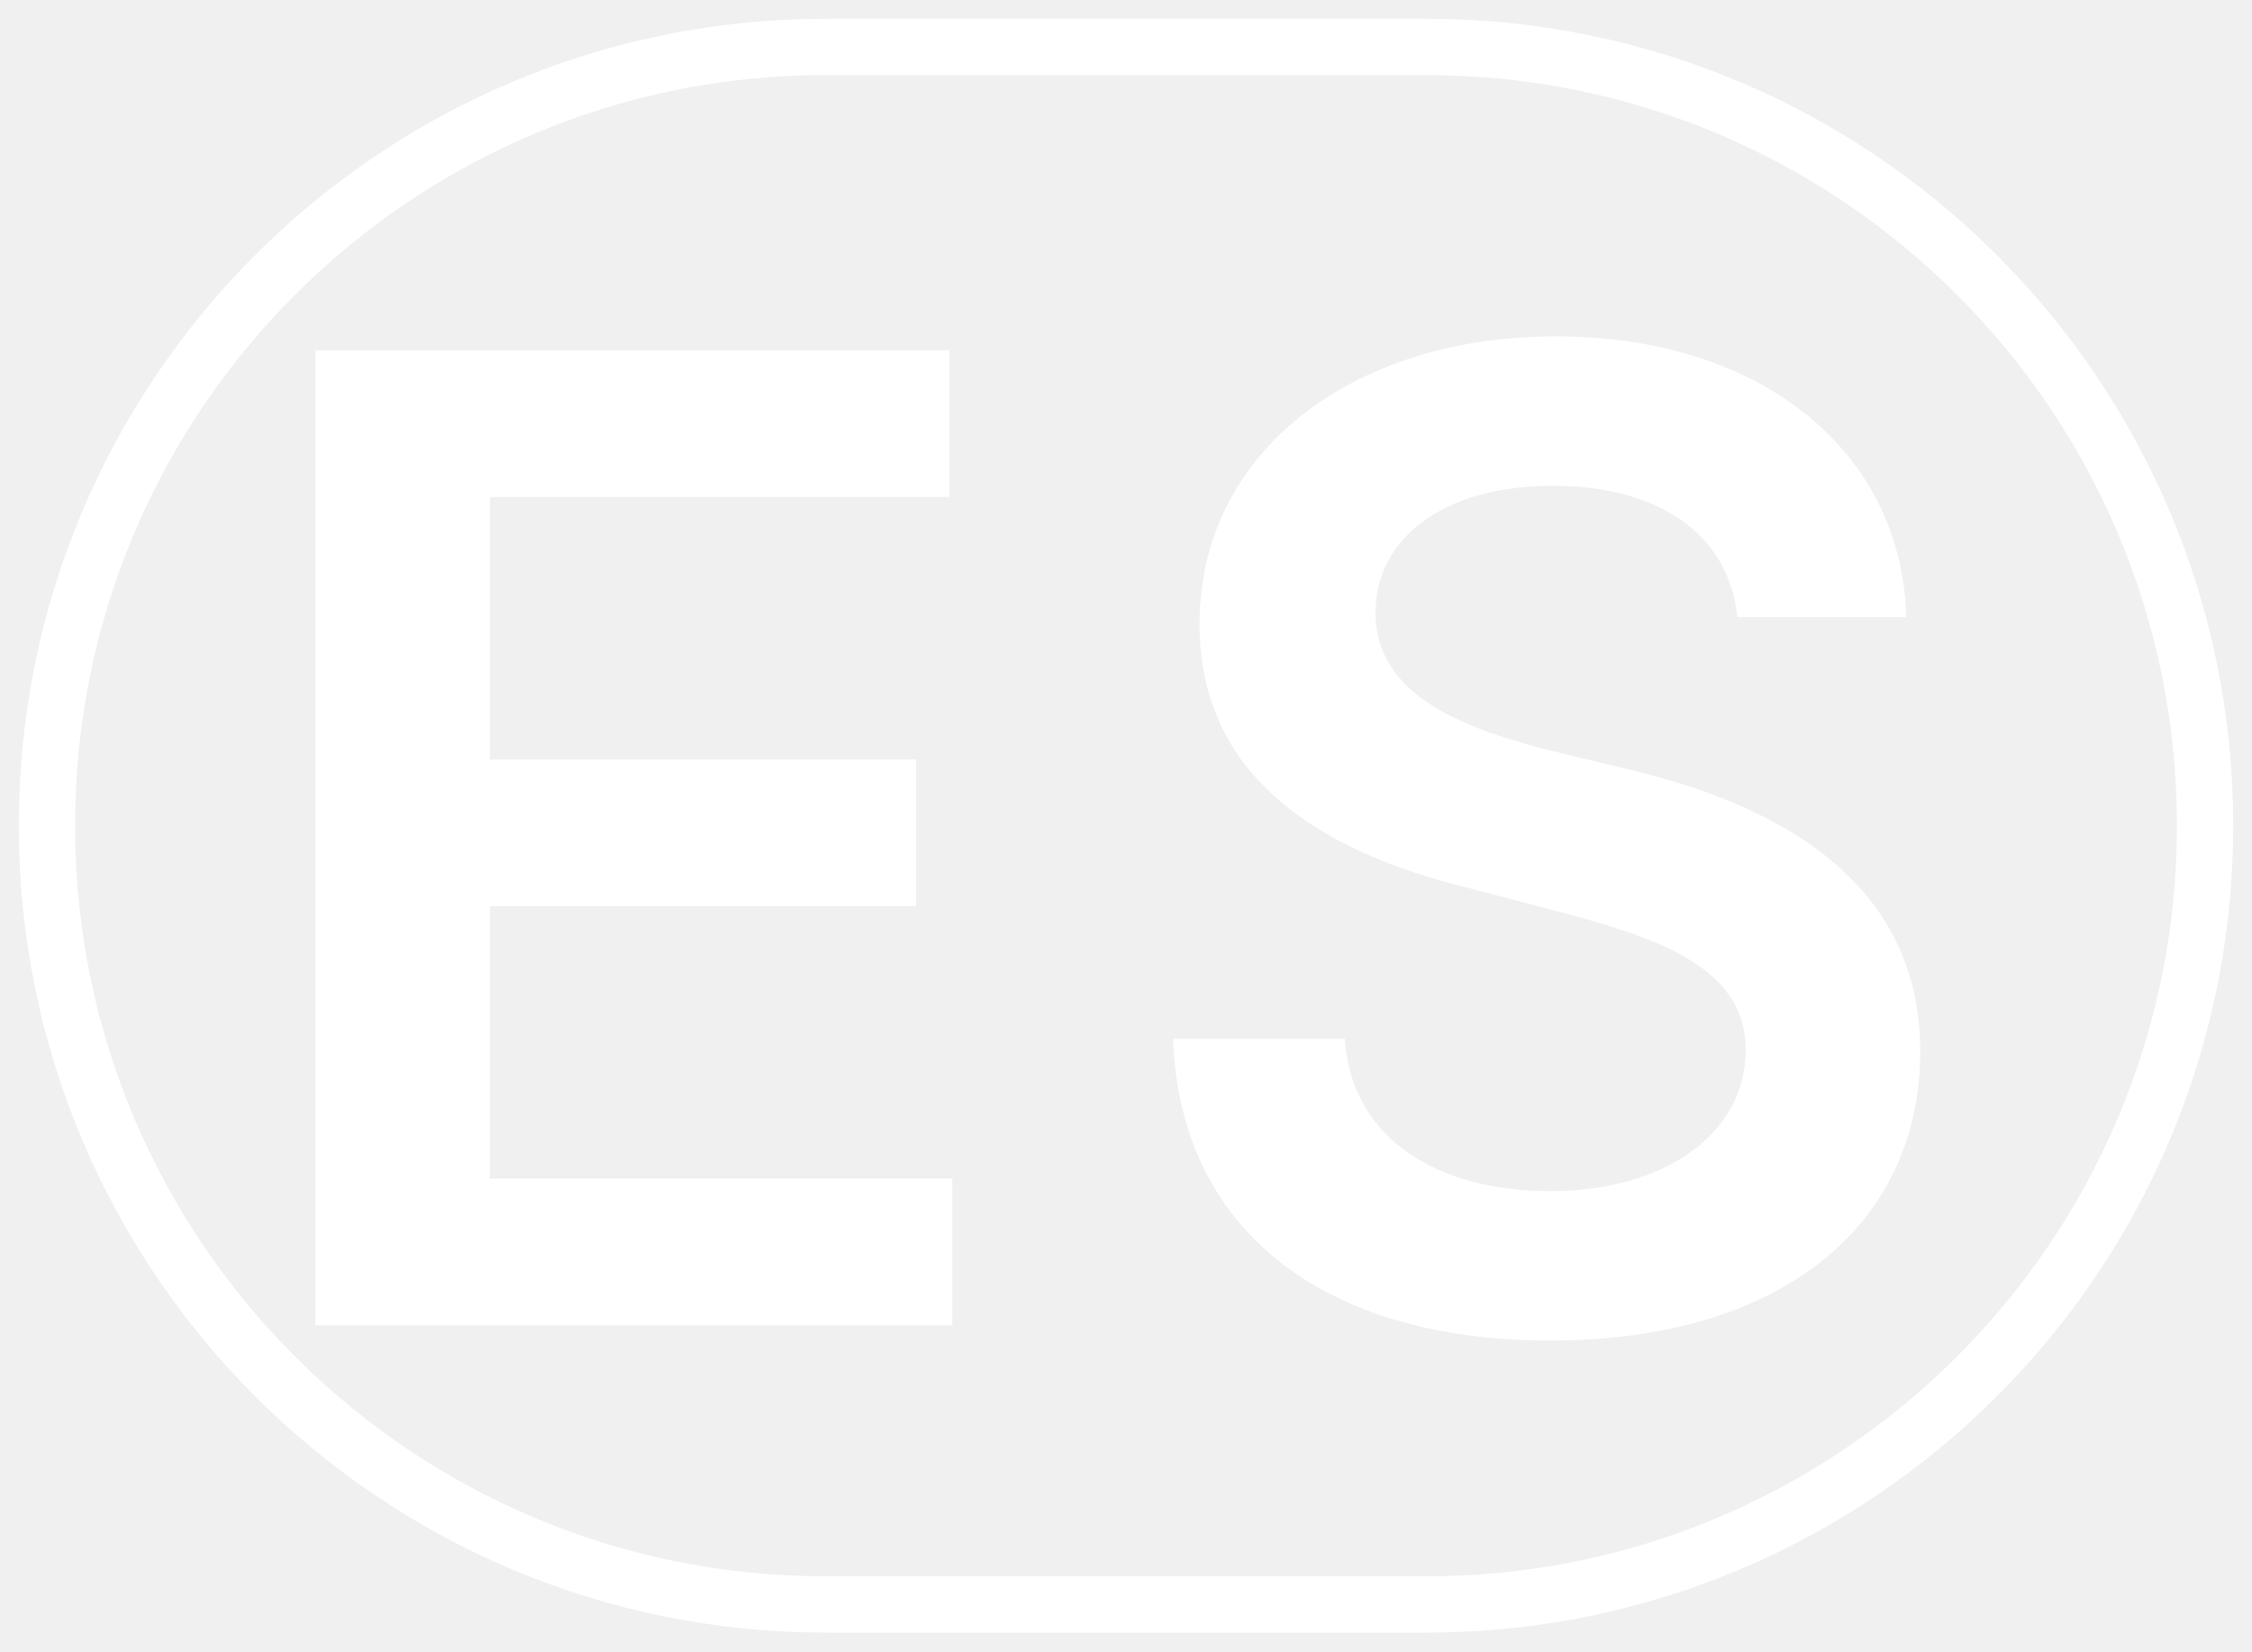
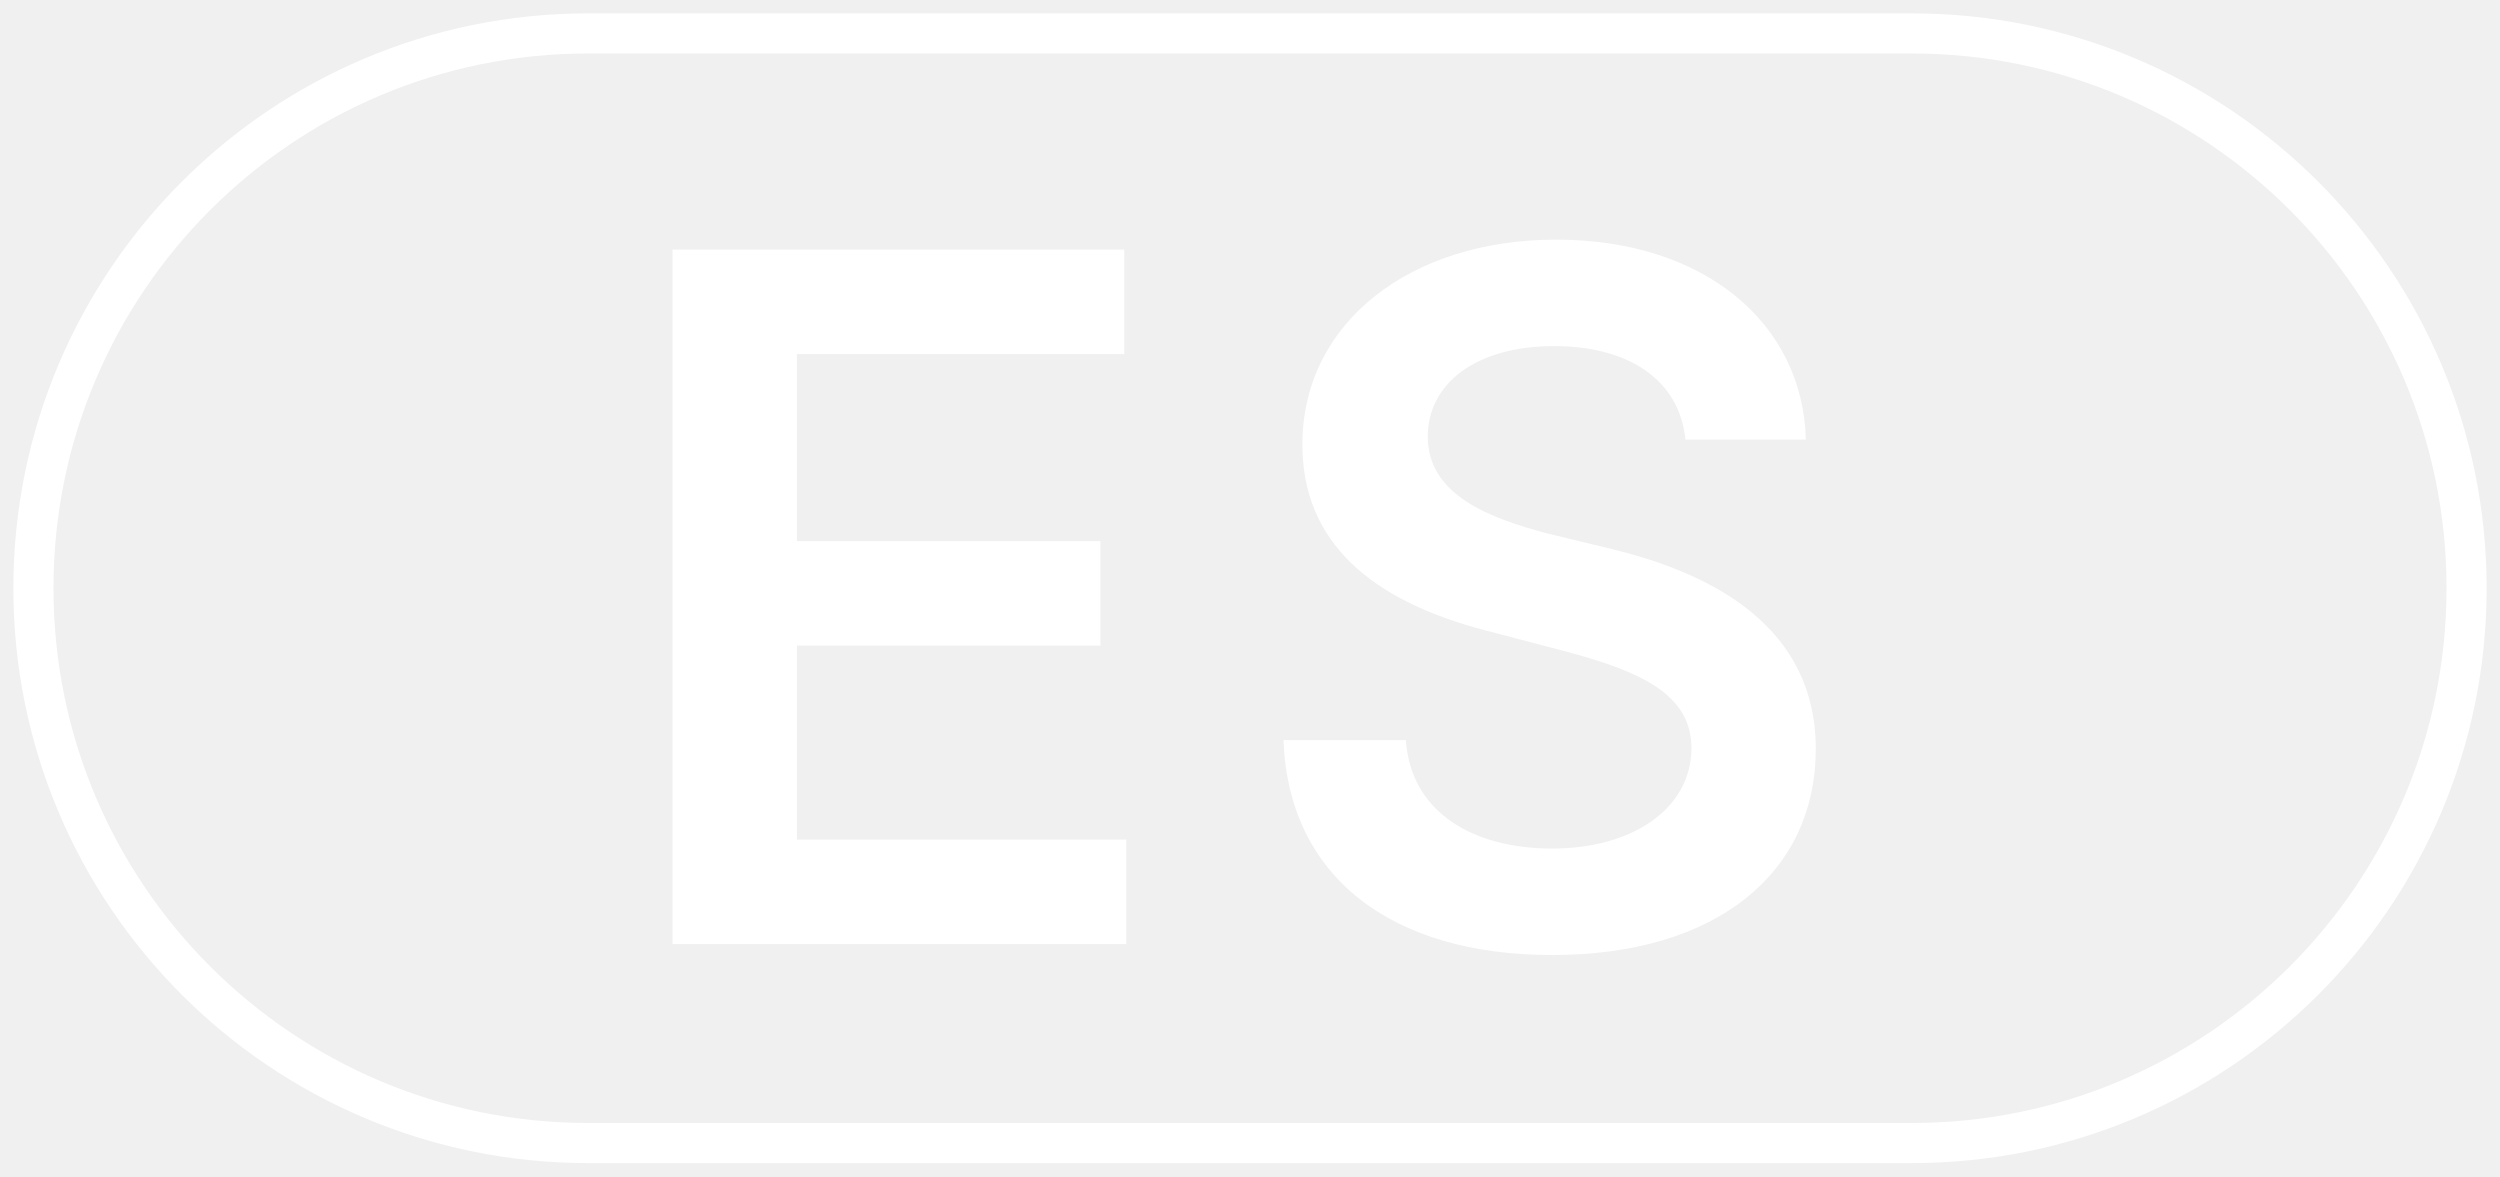
- <svg xmlns="http://www.w3.org/2000/svg" width="60" height="44" viewBox="0 0 60.00 44.0">
-   <rect x="1.25" y="1.25" width="57.5" height="41.5" rx="20.75" fill="none" stroke="#fff" stroke-width="1.5" />
-   <g transform="translate(-37.07,-29.59) scale(2.3816)">
-     <text x="18" y="27.25" font-family="Inter, Arial, Helvetica, sans-serif" font-weight="600" font-size="15" letter-spacing="0.9" fill="#fff">ES</text>
+ <svg xmlns="http://www.w3.org/2000/svg" width="374" height="176" viewBox="0 0 93.500 44.0">
+   <rect x="1.25" y="1.25" width="91.000" height="41.5" rx="20.75" fill="none" stroke="#fff" stroke-width="1.5" />
+   <g transform="translate(16.75,0)">
+     <g transform="translate(-37.07,-29.59) scale(2.3816)">
+       <text x="18" y="27.25" font-family="Inter, Arial, Helvetica, sans-serif" font-weight="600" font-size="15" letter-spacing="0.9" fill="#fff">ES</text>
+     </g>
  </g>
</svg>
